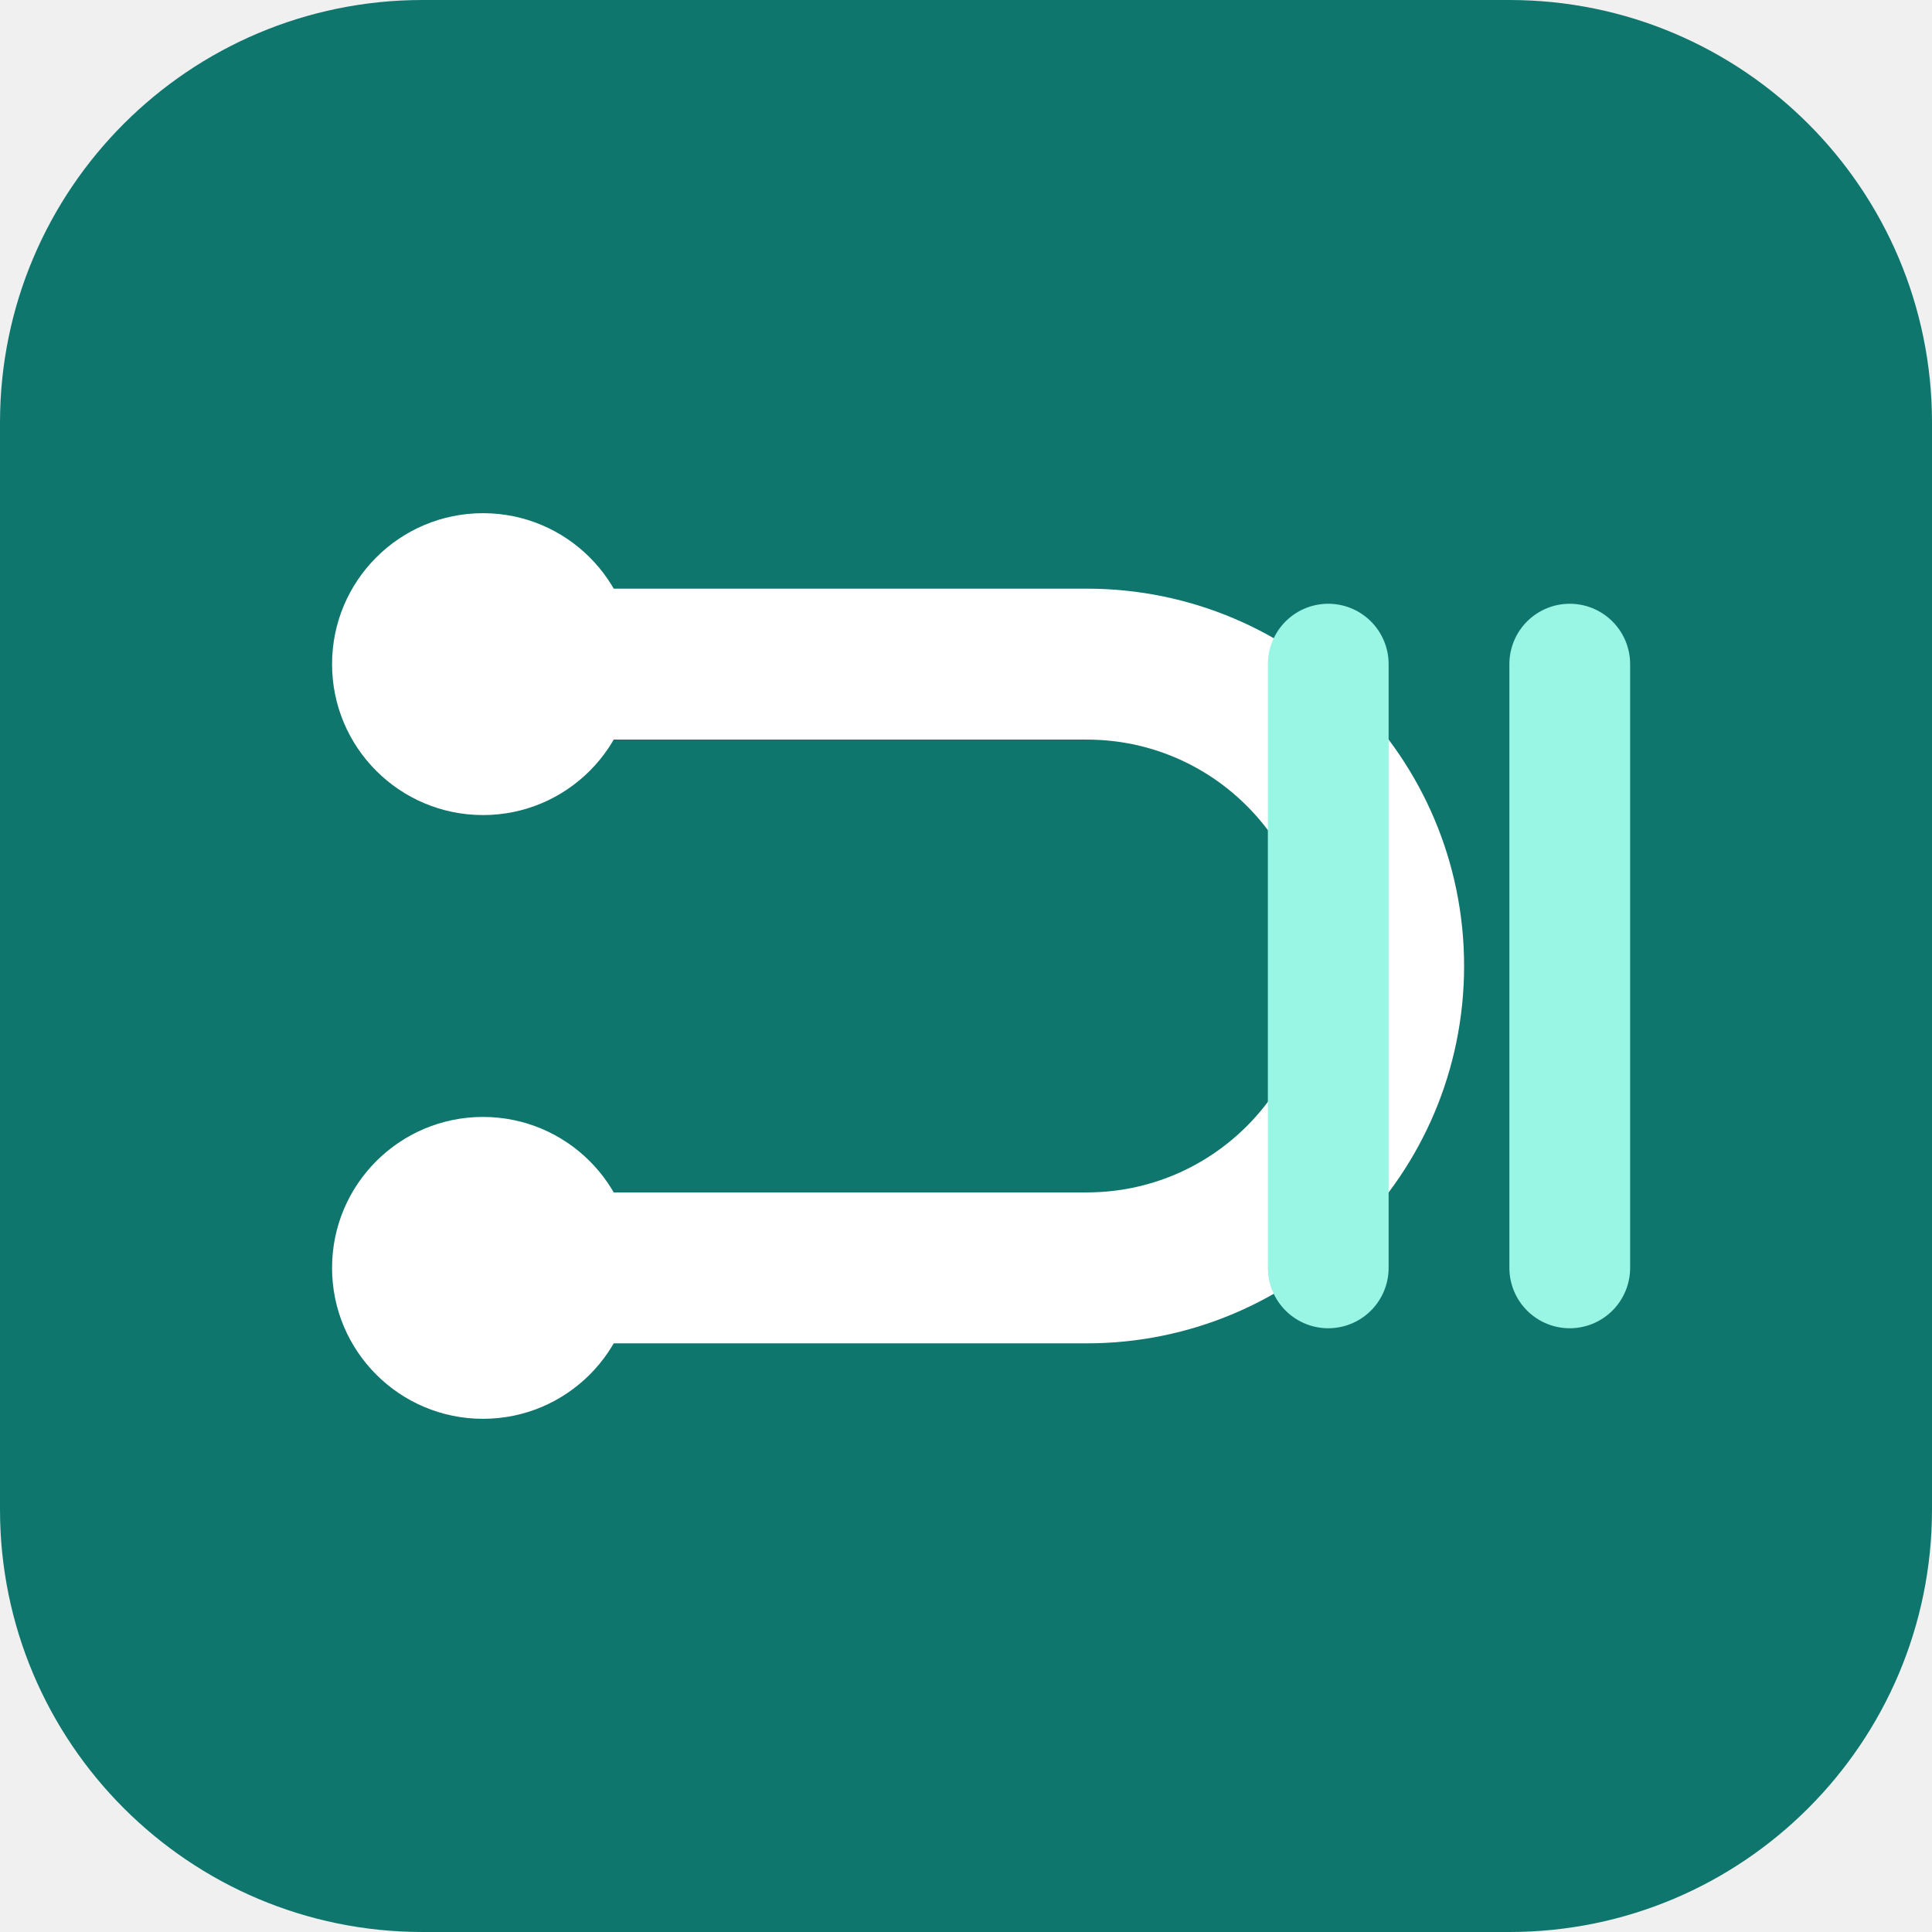
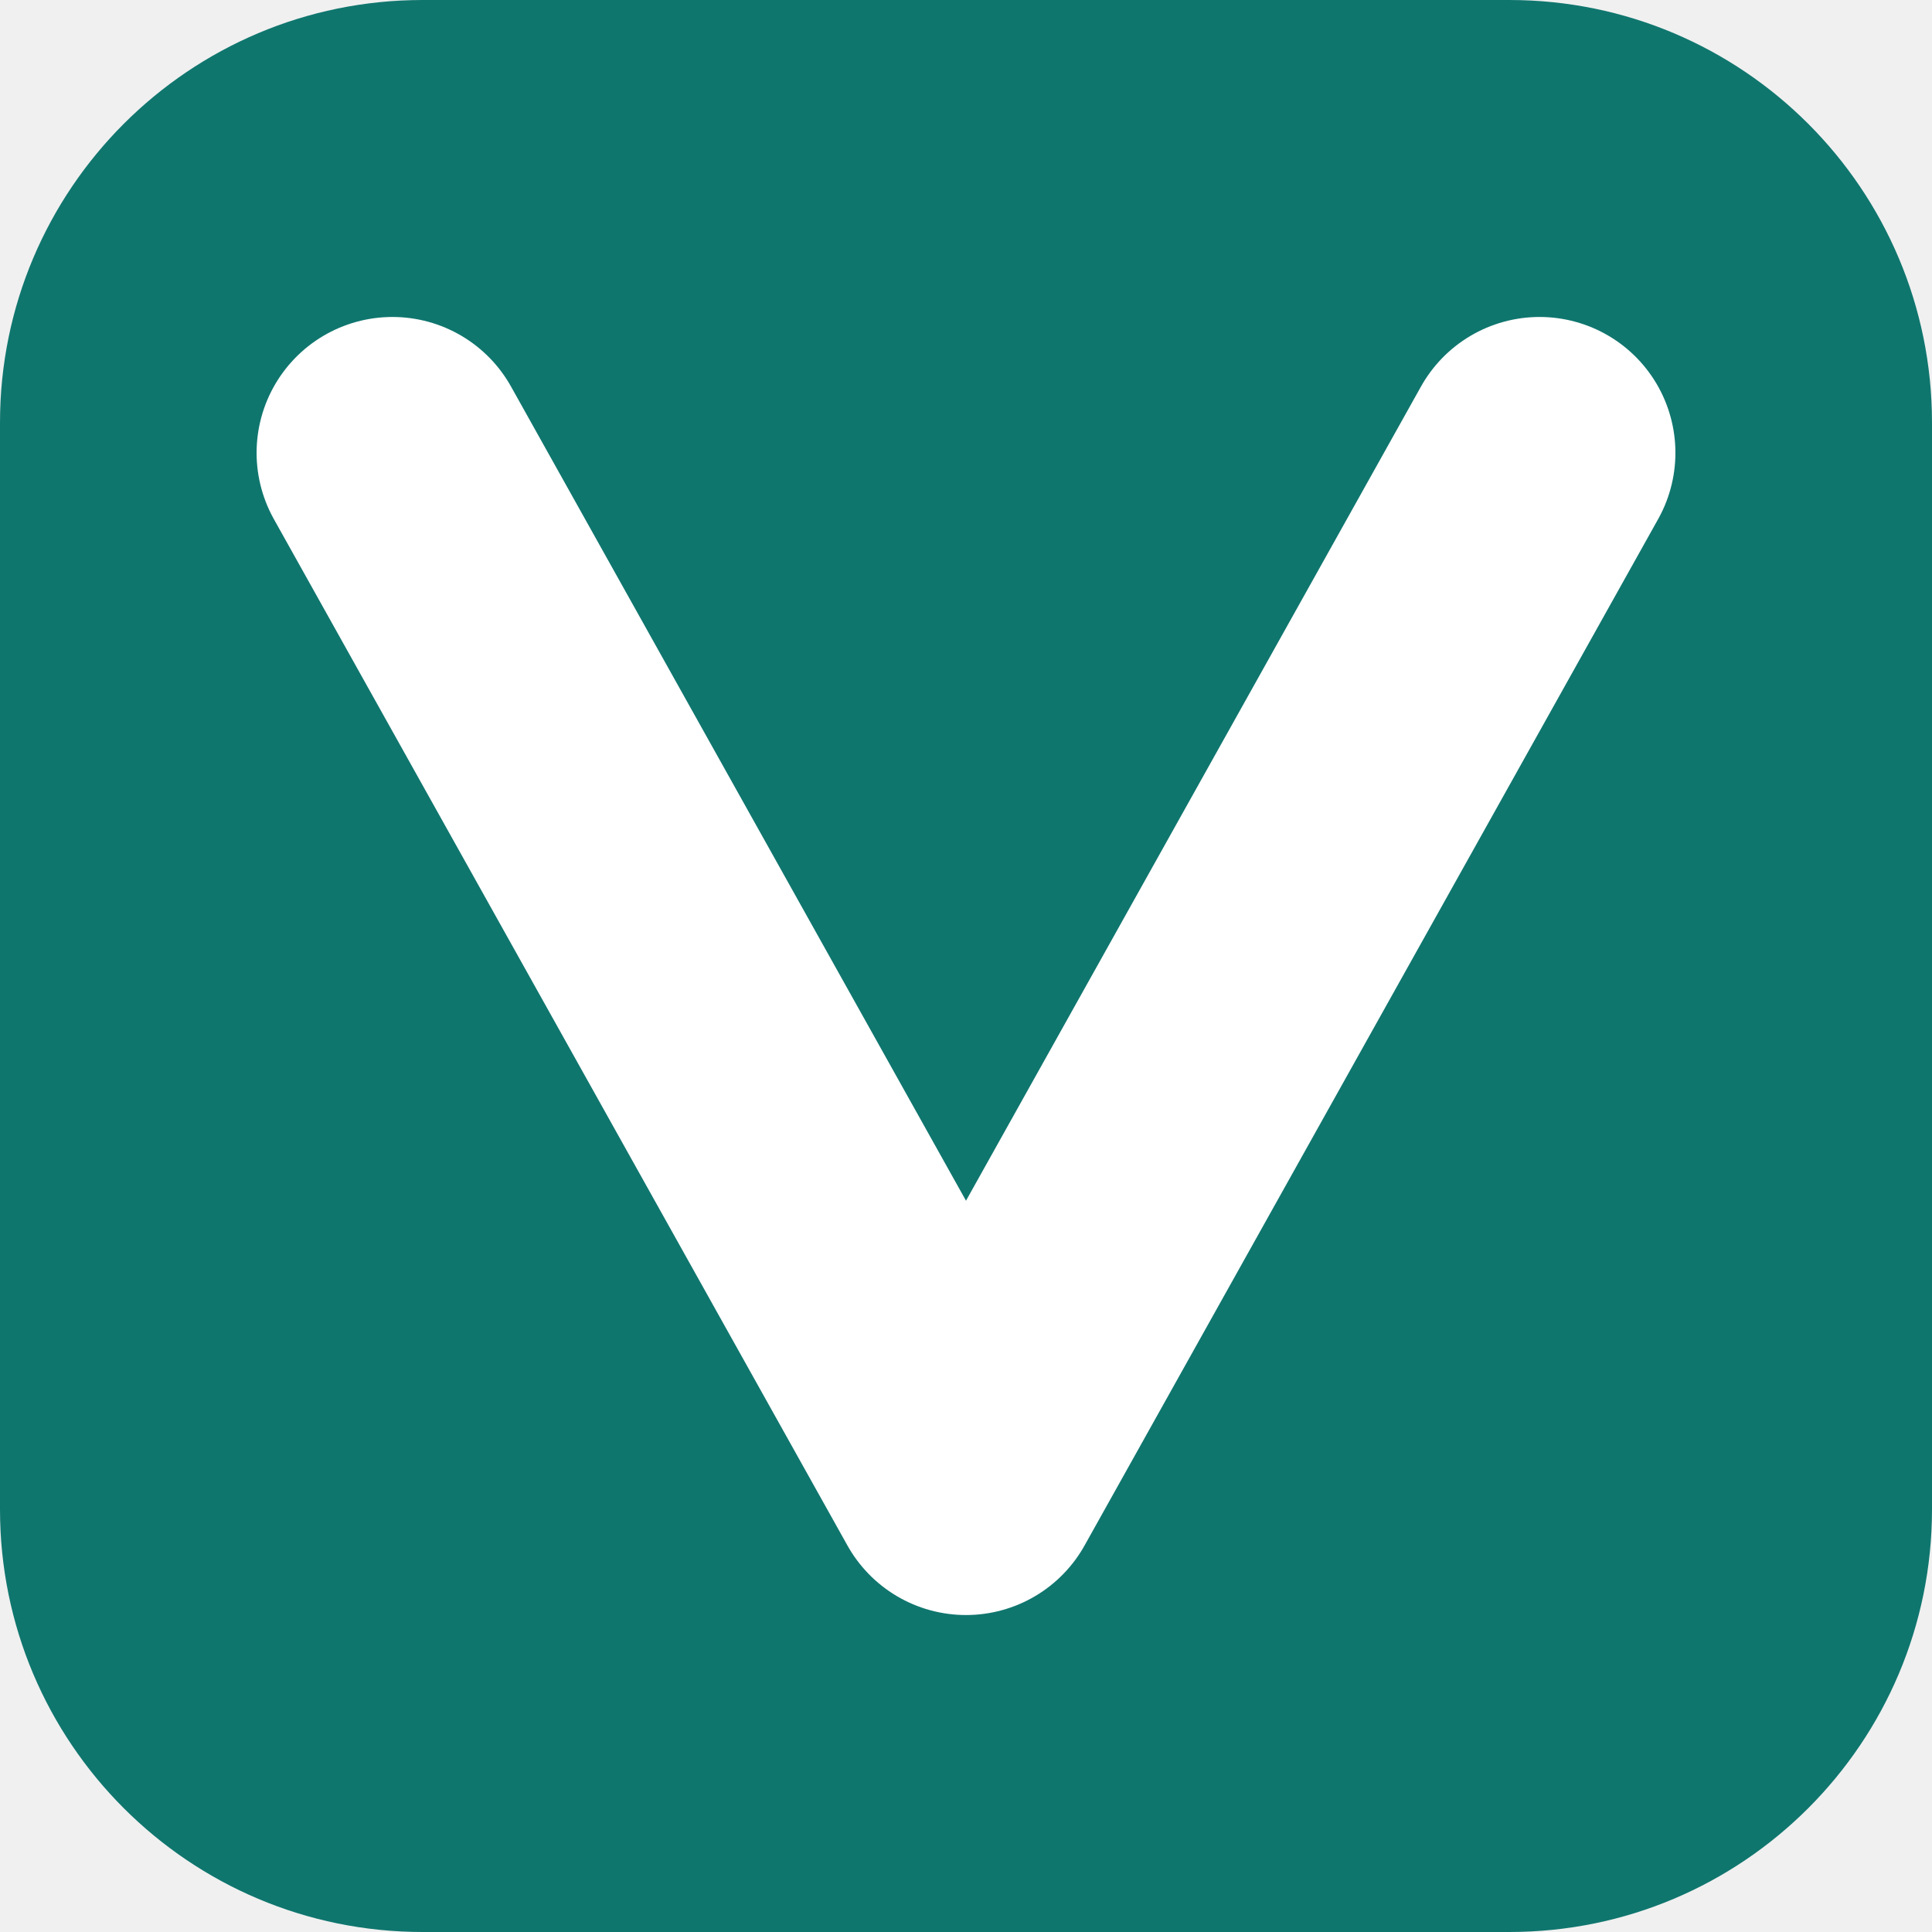
<svg xmlns="http://www.w3.org/2000/svg" viewBox="0 0 64 64" role="img" aria-label="VM Compare">
  <rect width="64" height="64" rx="14" fill="#0f766e" />
-   <path d="M16 22h20a10 10 0 0 1 0 20H16" fill="none" stroke="#fff" stroke-width="5" stroke-linecap="round" />
-   <circle cx="16" cy="22" r="5" fill="#fff" />
-   <circle cx="16" cy="42" r="5" fill="#fff" />
-   <path d="M44 22v20M52 22v20" stroke="#99f6e4" stroke-width="4" stroke-linecap="round" />
+   <path d="M13 15 32 49 51 15" fill="none" stroke="#fff" stroke-width="9" stroke-linecap="round" stroke-linejoin="round" />
</svg>
